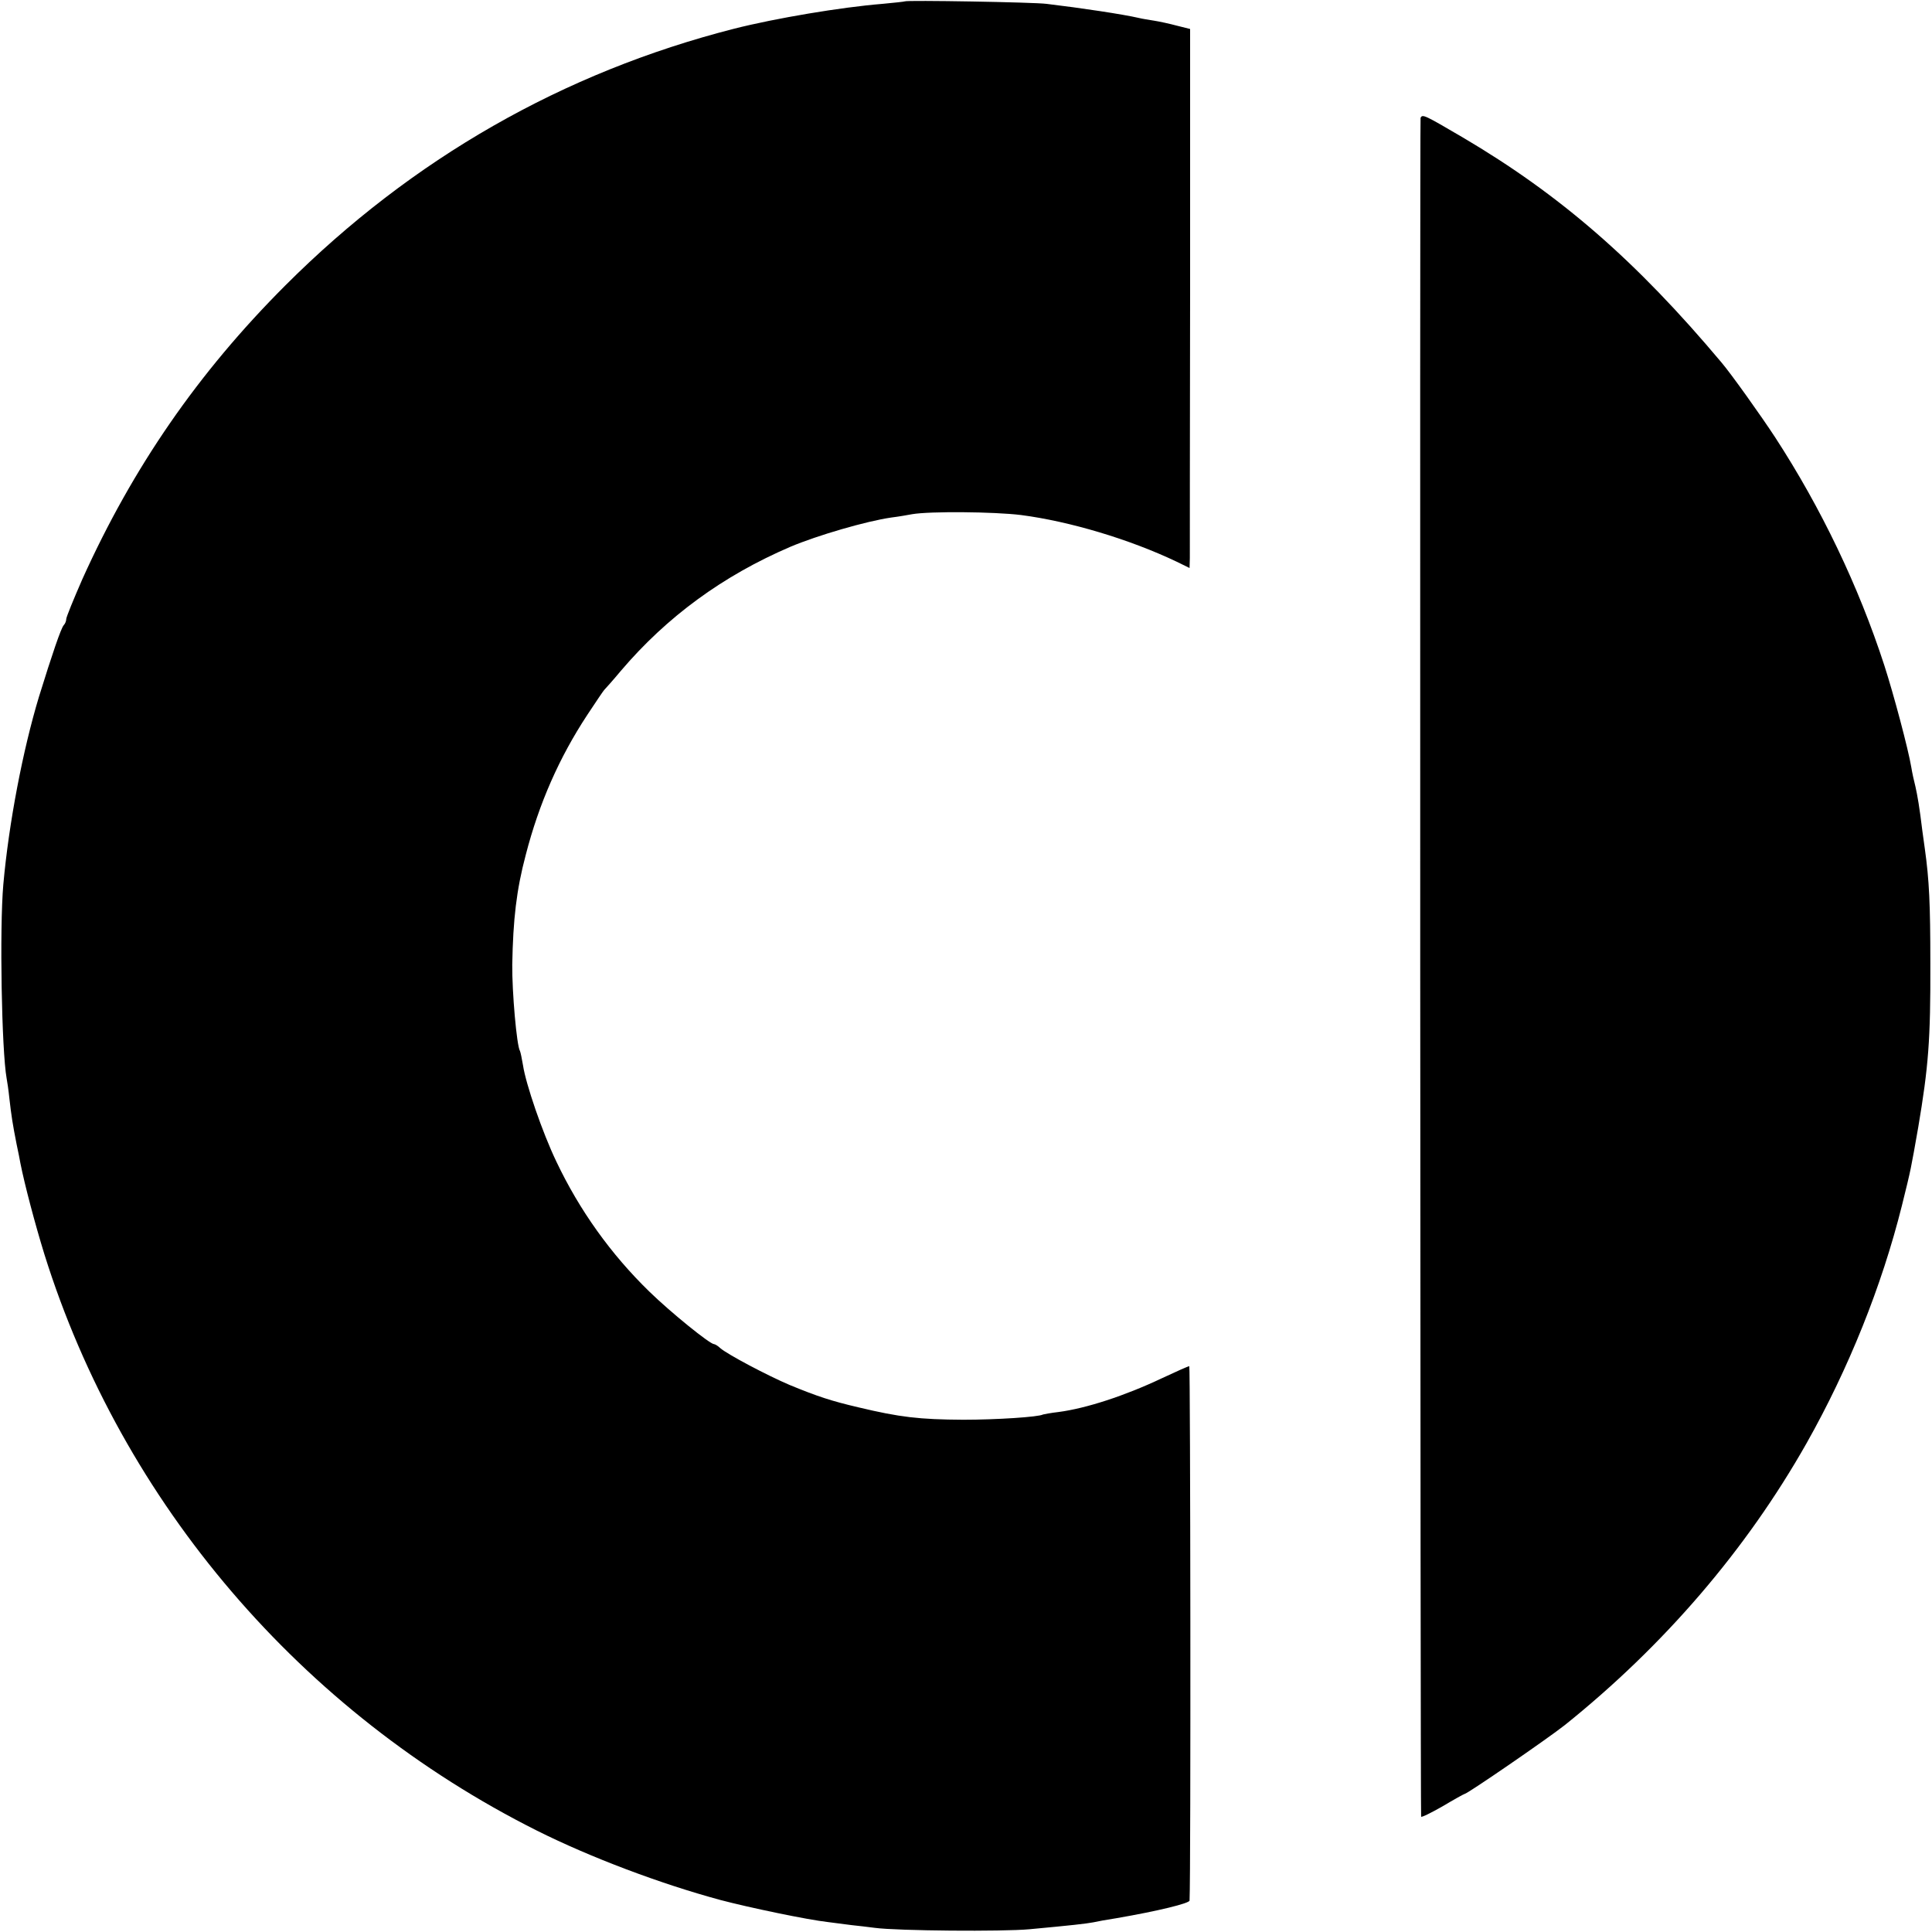
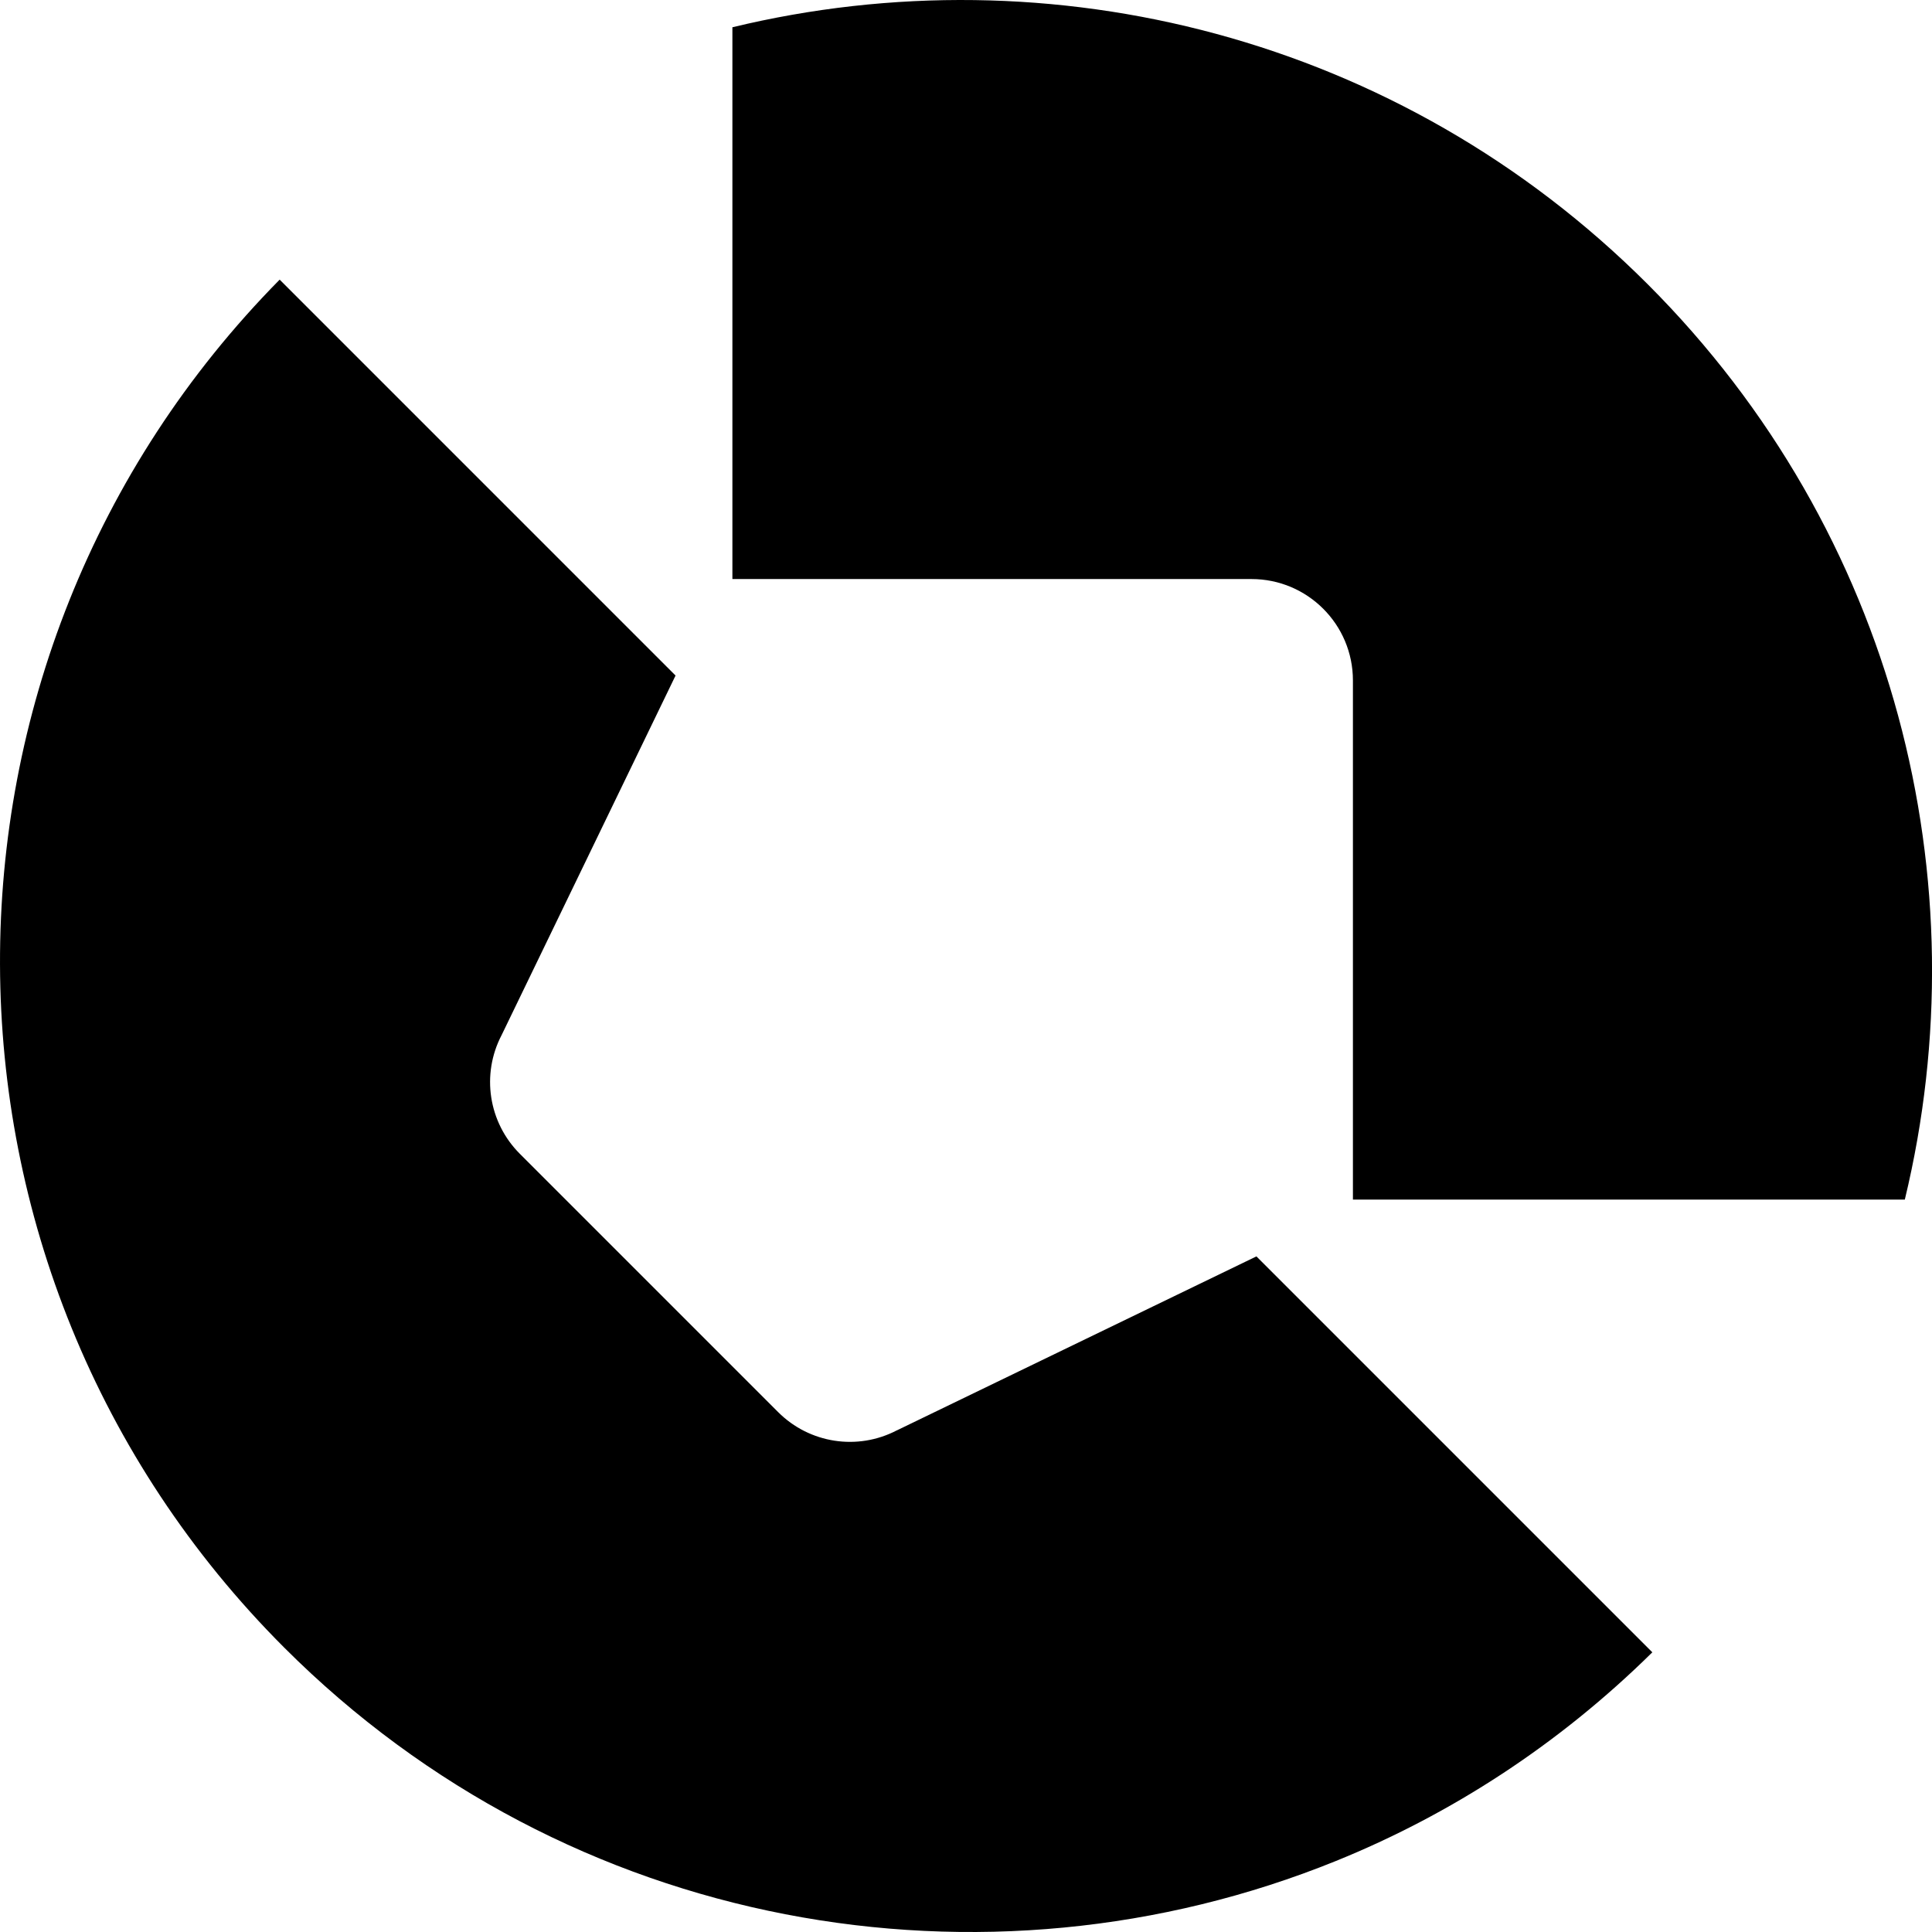
- <svg xmlns="http://www.w3.org/2000/svg" version="1.0" width="700pt" height="700pt" viewBox="0 0 700 700" preserveAspectRatio="xMidYMid meet">
-   <g transform="translate(0,700) scale(0.1,-0.1)" fill="#000000" stroke="none">
-     <path d="M3278 6995 c-1 -1 -38 -5 -81 -9 -149 -12 -387 -52 -537 -90 -619 -158 -1167 -471 -1626 -930 -317 -317 -553 -660 -735 -1063 -32 -73 -59 -139 -59 -146 0 -7 -4 -17 -9 -22 -10 -11 -42 -105 -90 -260 -58 -192 -109 -456 -129 -680 -14 -160 -6 -602 12 -702 2 -10 7 -43 10 -73 7 -62 12 -94 26 -165 6 -27 12 -59 14 -70 15 -76 53 -220 87 -330 282 -901 931 -1660 1785 -2088 194 -97 446 -192 664 -251 102 -27 317 -72 390 -80 25 -3 63 -8 85 -11 22 -2 60 -7 85 -10 83 -11 464 -14 560 -5 151 14 205 20 231 25 13 3 51 10 84 15 151 26 265 54 265 64 5 109 3 1936 -1 1936 -4 0 -49 -20 -100 -44 -133 -63 -274 -109 -374 -122 -27 -3 -52 -8 -56 -9 -15 -9 -169 -19 -289 -19 -160 1 -229 9 -380 45 -98 23 -147 39 -249 81 -80 34 -226 111 -252 134 -8 8 -19 14 -22 14 -15 0 -157 115 -234 190 -140 136 -254 296 -337 471 -51 106 -111 282 -121 349 -4 24 -9 48 -11 52 -12 19 -29 215 -28 313 3 164 15 270 49 398 48 186 121 352 223 507 31 47 58 87 61 90 3 3 31 34 61 70 166 195 369 344 614 449 97 41 275 93 366 106 25 3 59 9 75 12 64 11 296 9 394 -3 177 -23 394 -88 564 -169 l47 -23 1 36 c0 21 0 460 1 977 l0 940 -48 12 c-26 7 -63 15 -82 18 -19 3 -44 7 -56 10 -56 13 -208 36 -334 51 -44 6 -509 14 -514 9z" />
-     <path d="M5147 6573 c-3 -7 -1 -6135 2 -6155 0 -4 35 13 77 37 42 25 78 45 80 45 10 0 302 201 364 250 360 289 657 635 875 1020 153 271 273 570 346 862 34 137 32 130 59 283 37 219 45 317 44 595 0 214 -4 301 -20 415 -3 22 -7 51 -9 65 -10 84 -18 129 -25 160 -5 19 -12 51 -15 70 -11 66 -64 265 -98 370 -93 286 -229 570 -395 825 -51 78 -160 231 -195 272 -309 368 -584 607 -937 815 -140 82 -146 85 -153 71z" />
-   </g>
+ <svg xmlns="http://www.w3.org/2000/svg" id="Ebene_1" data-name="Ebene 1" viewBox="0 0 688.89 688.89">
+   <path d="m319.78,510.02c-14,7.31-31.13,4.68-42.3-6.49l-46.07-46.07-46.07-46.07c-11.17-11.17-13.8-28.29-6.49-42.29l62.03-128.22L99.72,99.71c-133.49,135.31-132.97,353.19,1.65,487.8,101.38,101.38,250.01,126.73,375.02,76.04,40.97-16.61,79.38-41.44,112.78-74.39l-141.17-141.17-128.21,62.04Z" />
+   <path d="m261.14,206.44l.02.03h185.09c19.97,0,36.16,16.19,36.16,36.16v185.09s.02.01.02.01h0s196.77,0,196.77,0c27.38-113.36-3.17-237.86-91.67-326.37C499.01,12.85,374.51-17.68,261.15,9.72v196.73s0,0,0,0Z" />
</svg>
